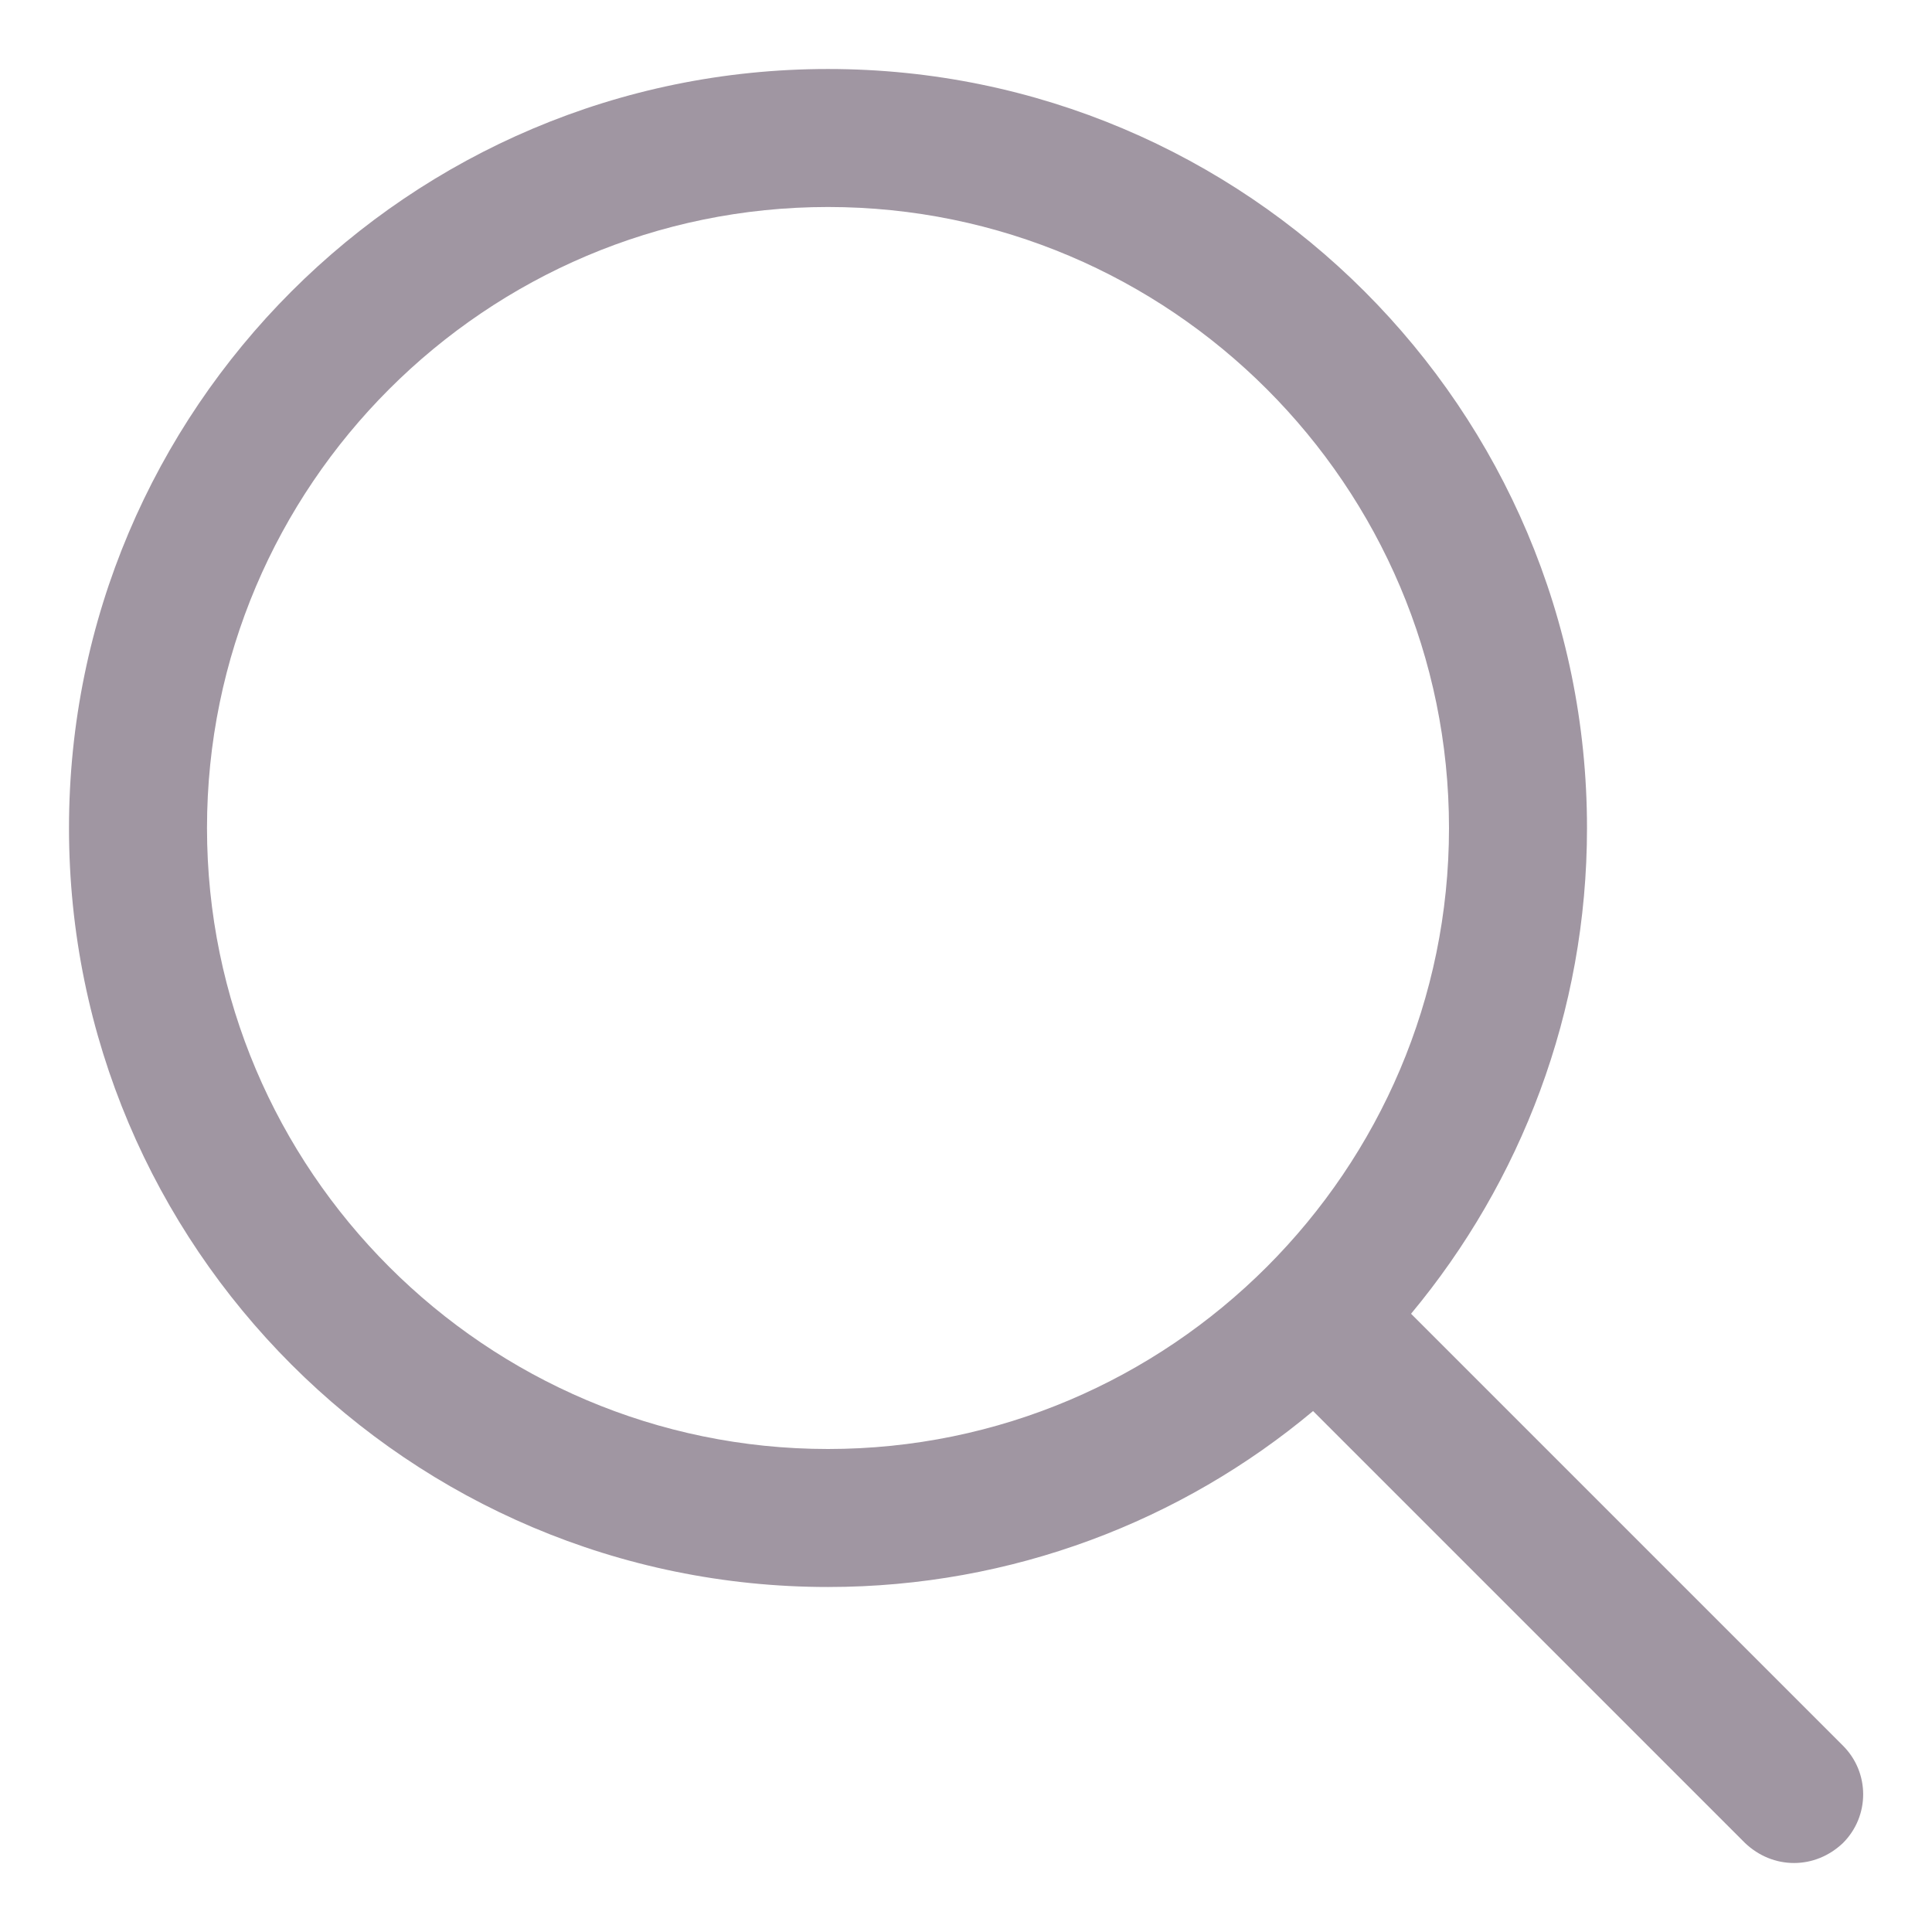
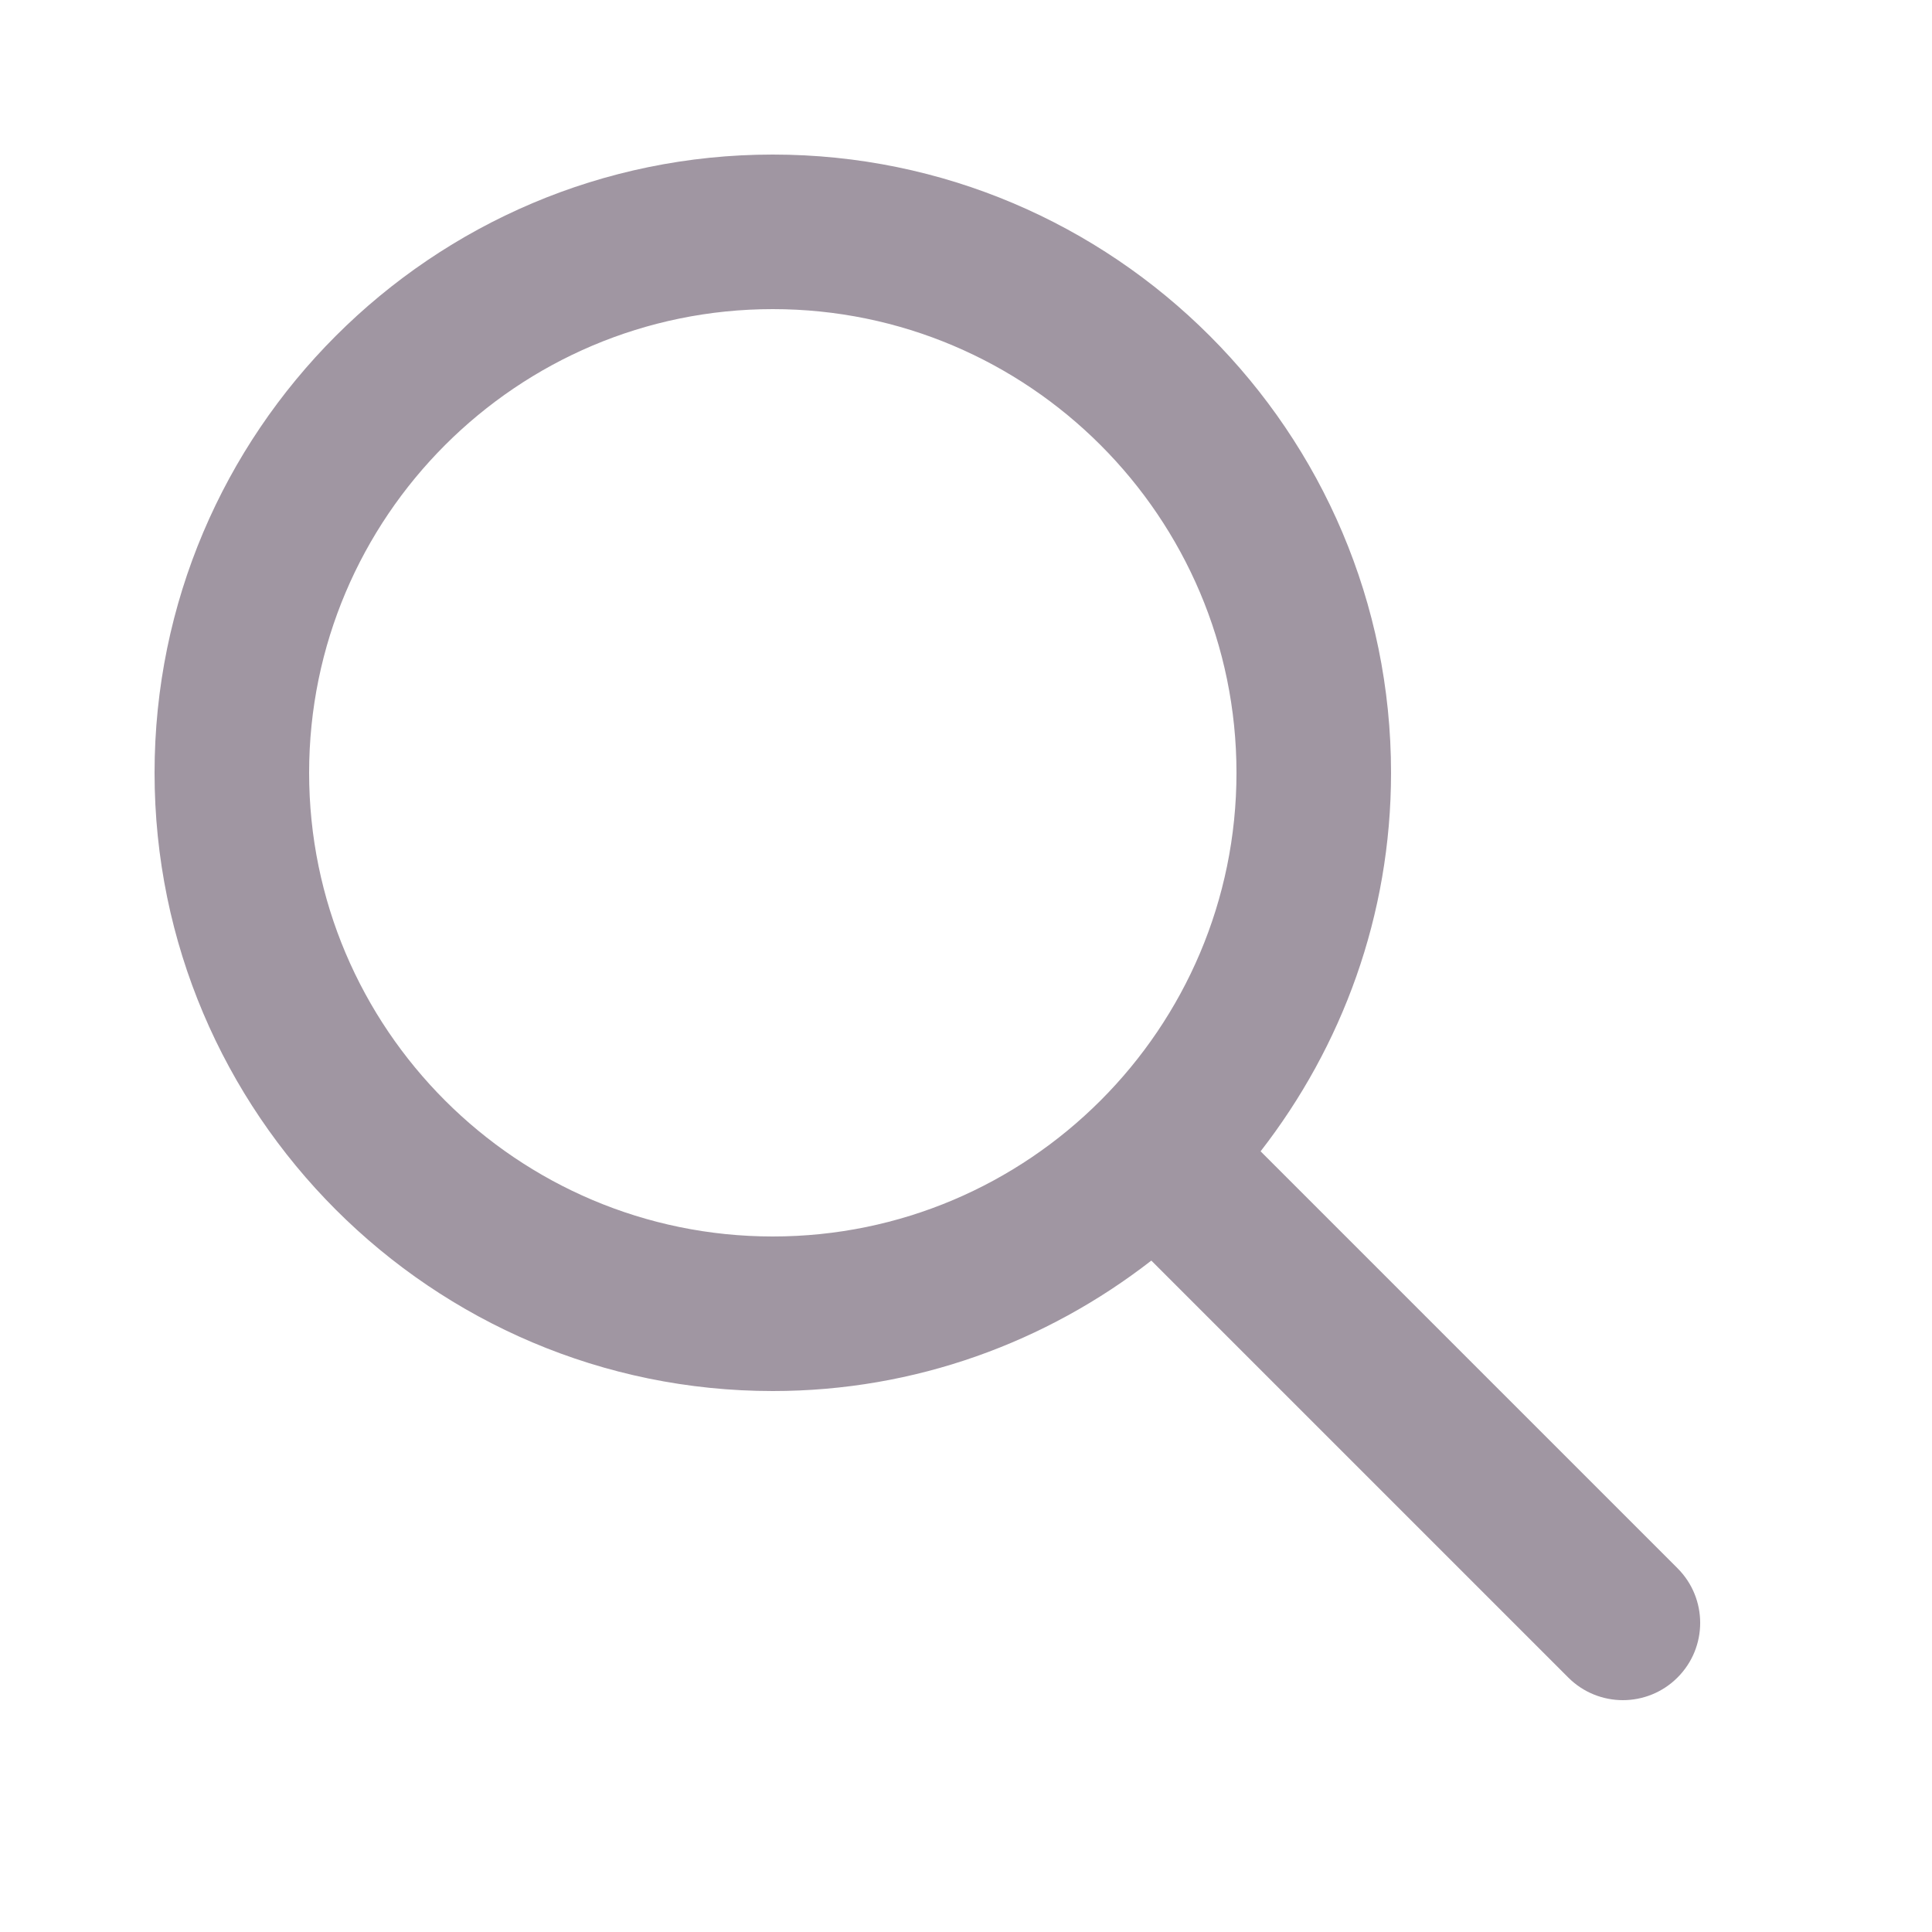
- <svg xmlns="http://www.w3.org/2000/svg" fill="#A096A2" version="1.1" x="0px" y="0px" viewBox="2 2 28 28" style="enable-background:new 0 0 32 32;" xml:space="preserve">
-   <path d="M14,25c2.67,0,5.13-0.96,7.03-2.55l6.26,6.26C27.49,28.9,27.74,29,28,29s0.51-0.1,0.71-0.29c0.39-0.39,0.39-1.02,0-1.41  l-6.26-6.26C24.04,19.13,25,16.67,25,14c0-6.07-4.93-11-11-11S3,7.93,3,14S7.93,25,14,25z M14,5c4.96,0,9,4.04,9,9s-4.04,9-9,9  s-9-4.04-9-9S9.04,5,14,5z" />
-   <text x="0" y="47" fill="#000000" font-size="5px" font-weight="bold" font-family="'Helvetica Neue', Helvetica, Arial-Unicode, Arial, Sans-serif">Created by Dewanata Visuals</text>
-   <text x="0" y="52" fill="#000000" font-size="5px" font-weight="bold" font-family="'Helvetica Neue', Helvetica, Arial-Unicode, Arial, Sans-serif">from the Noun Project</text>
+ <svg xmlns="http://www.w3.org/2000/svg" fill="#A096A2" version="1.1" x="0px" y="0px" viewBox="0 0 25 25" enable-background="new 0 0 24 24" xml:space="preserve">
+   <path d="M21.707,20.293l-5.395-5.395C17.366,13.542,18,11.846,18,10c0-4.411-3.589-8-8-8  s-8,3.589-8,8s3.589,8,8,8c1.846,0,3.542-0.634,4.898-1.688l5.395,5.395  C20.488,21.902,20.744,22,21,22s0.512-0.098,0.707-0.293  C22.098,21.316,22.098,20.684,21.707,20.293z M4,10c0-3.309,2.691-6,6-6s6,2.691,6,6  s-2.691,6-6,6S4,13.309,4,10z" />
+   <text x="0" y="39" fill="#000000" font-size="5px" font-weight="bold" font-family="'Helvetica Neue', Helvetica, Arial-Unicode, Arial, Sans-serif">Created by YOSHA</text>
+   <text x="0" y="44" fill="#000000" font-size="5px" font-weight="bold" font-family="'Helvetica Neue', Helvetica, Arial-Unicode, Arial, Sans-serif">from the Noun Project</text>
</svg>
